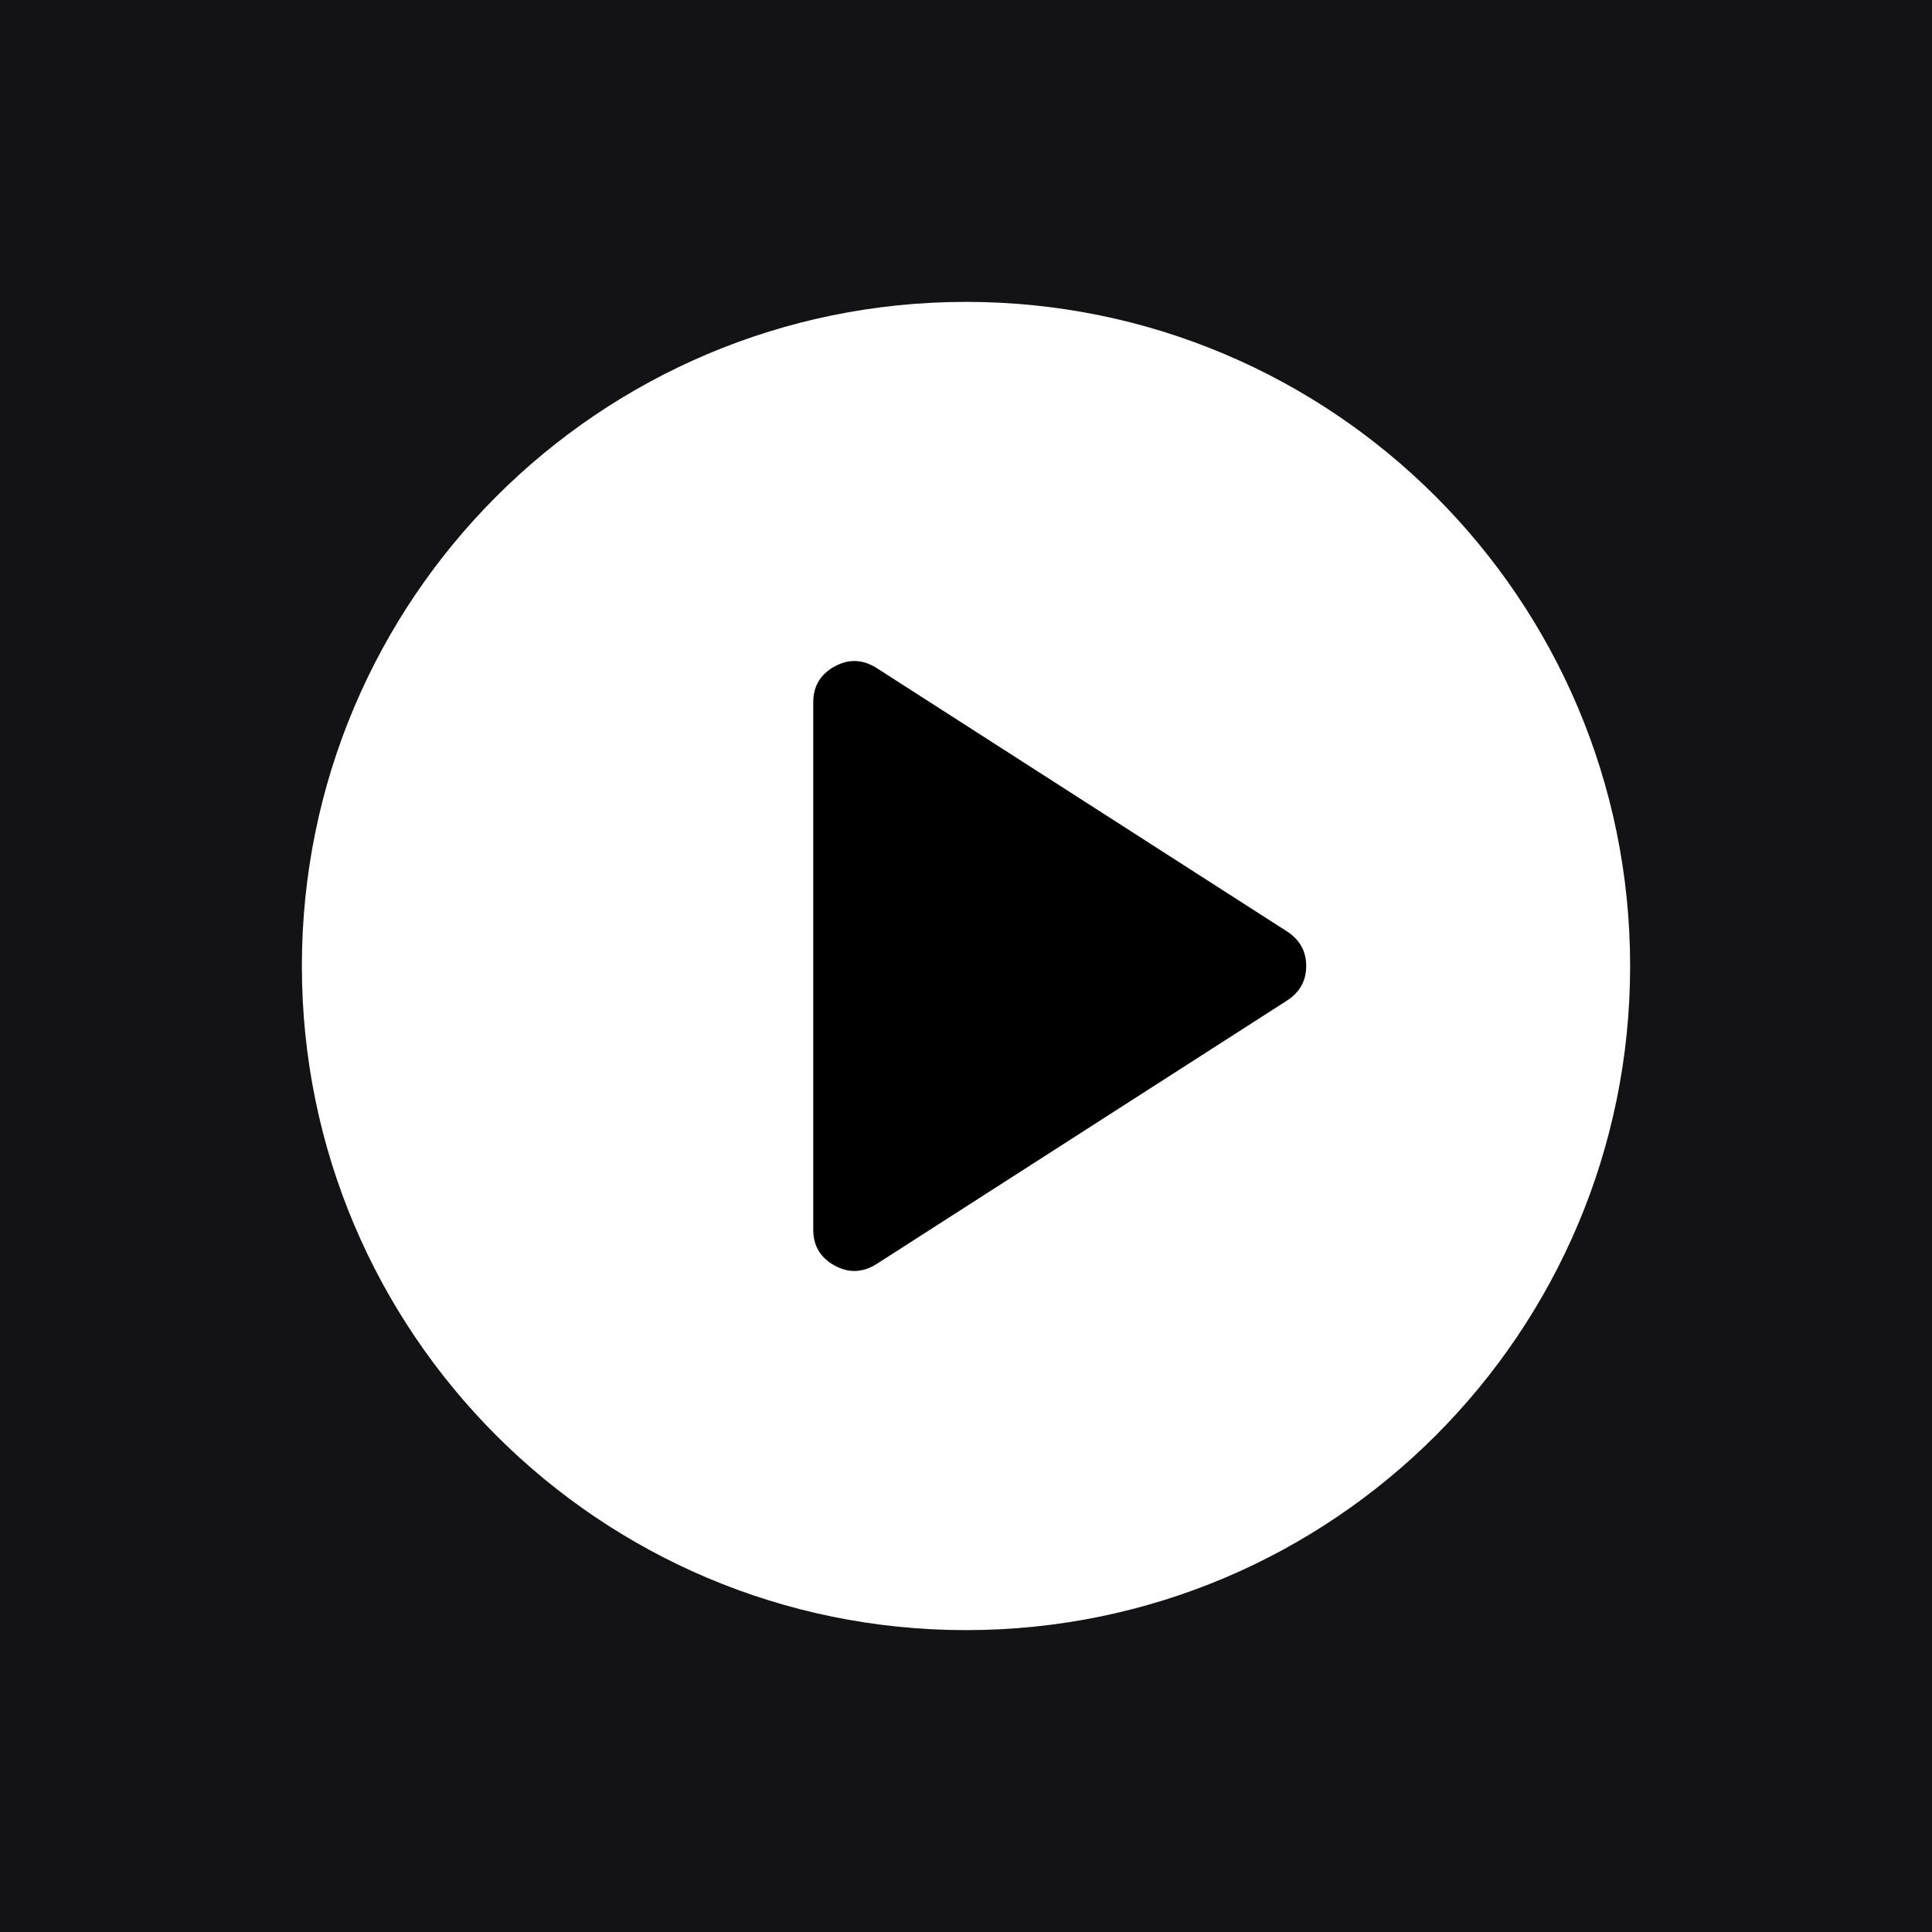
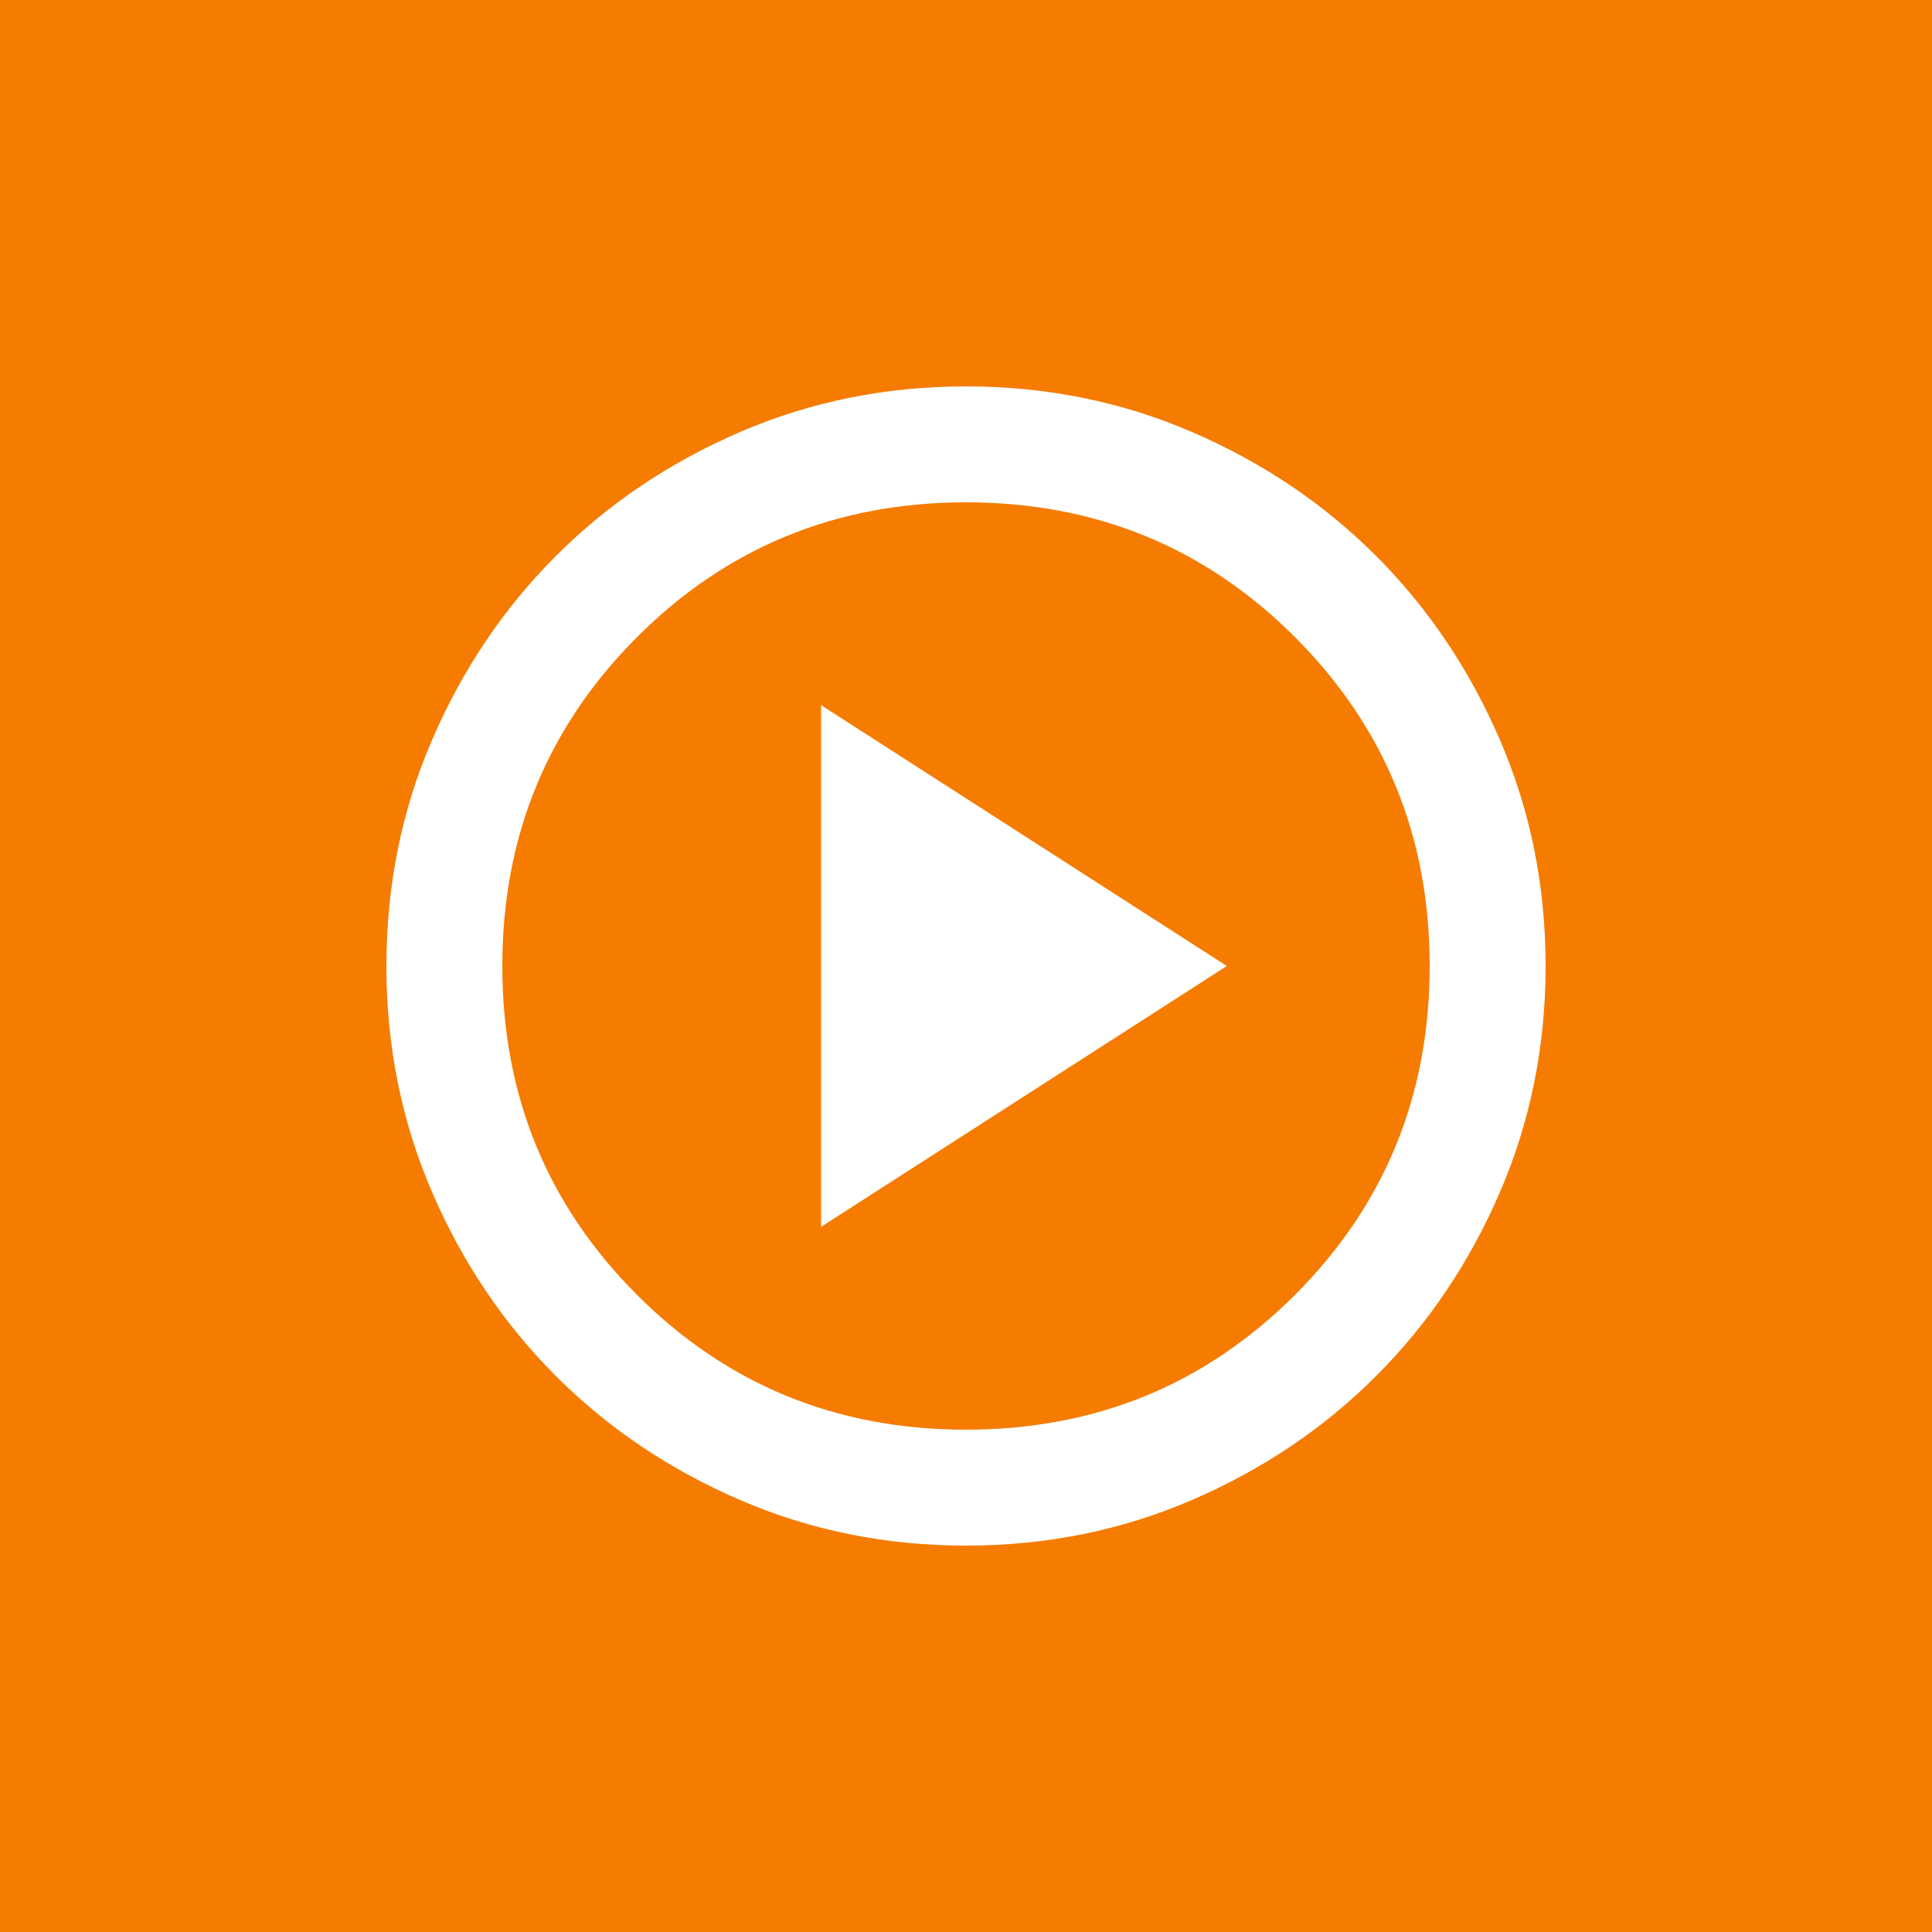
- <svg xmlns="http://www.w3.org/2000/svg" viewBox="0 -960 960 960" width="512" height="512">
-   <rect x="0" y="-960" width="960" height="960" fill="#131316" />
-   <circle cx="480" cy="-480" r="330" fill="#ffffff" />
-   <path fill="#000000" transform="translate(480 -480) scale(0.69) translate(-480 480)" d="M370-290v-380q0-17 15-25.5t30 .5l296 190q14 9 14 25t-14 25L415-265q-15 9-30 .5T370-290Z" />
+ <svg xmlns="http://www.w3.org/2000/svg" viewBox="0 0 512 512">
+   <rect width="512" height="512" fill="#F57C00" />
+   <path transform="translate(71.68 440.32) scale(0.384)" fill="#FFFFFF" d="m380-300 280-180-280-180v360ZM480-80q-83 0-156-31.5T197-197q-54-54-85.5-127T80-480q0-83 31.5-156T197-763q54-54 127-85.5T480-880q83 0 156 31.5T763-763q54 54 85.5 127T880-480q0 83-31.5 156T763-197q-54 54-127 85.5T480-80Zm0-80q134 0 227-93t93-227q0-134-93-227t-227-93q-134 0-227 93t-93 227q0 134 93 227t227 93Zm0-320Z" />
</svg>
